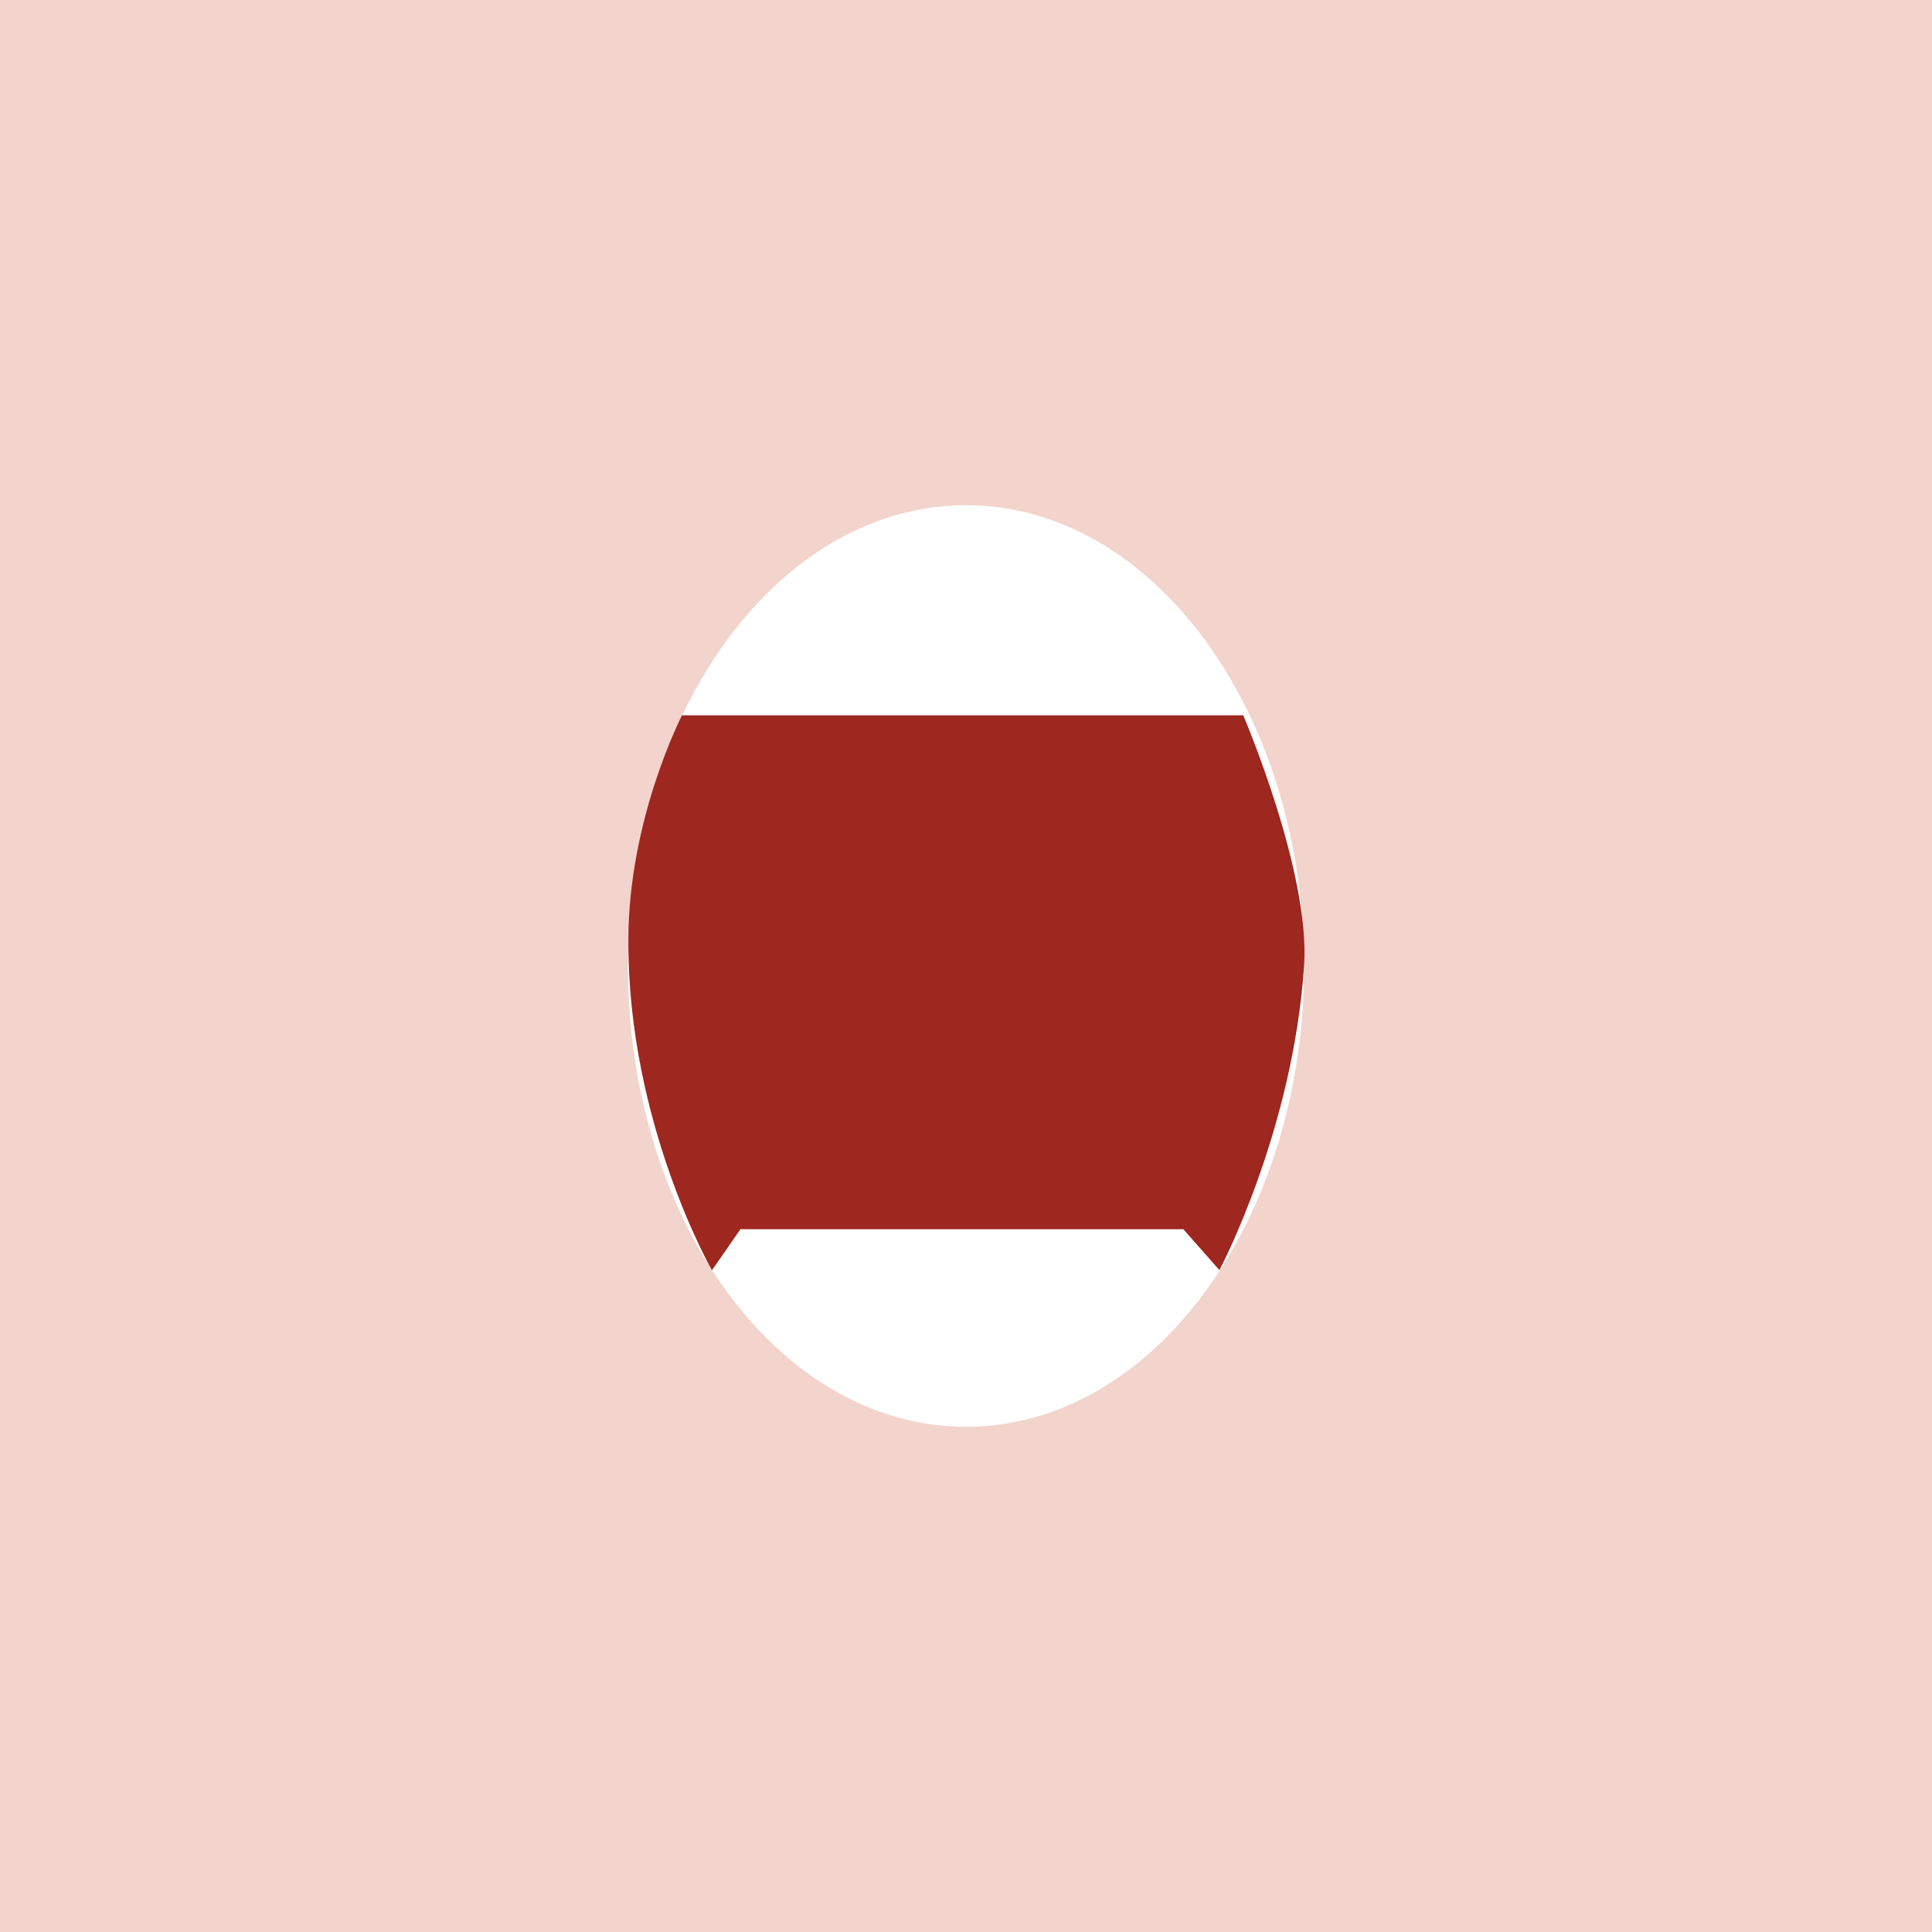
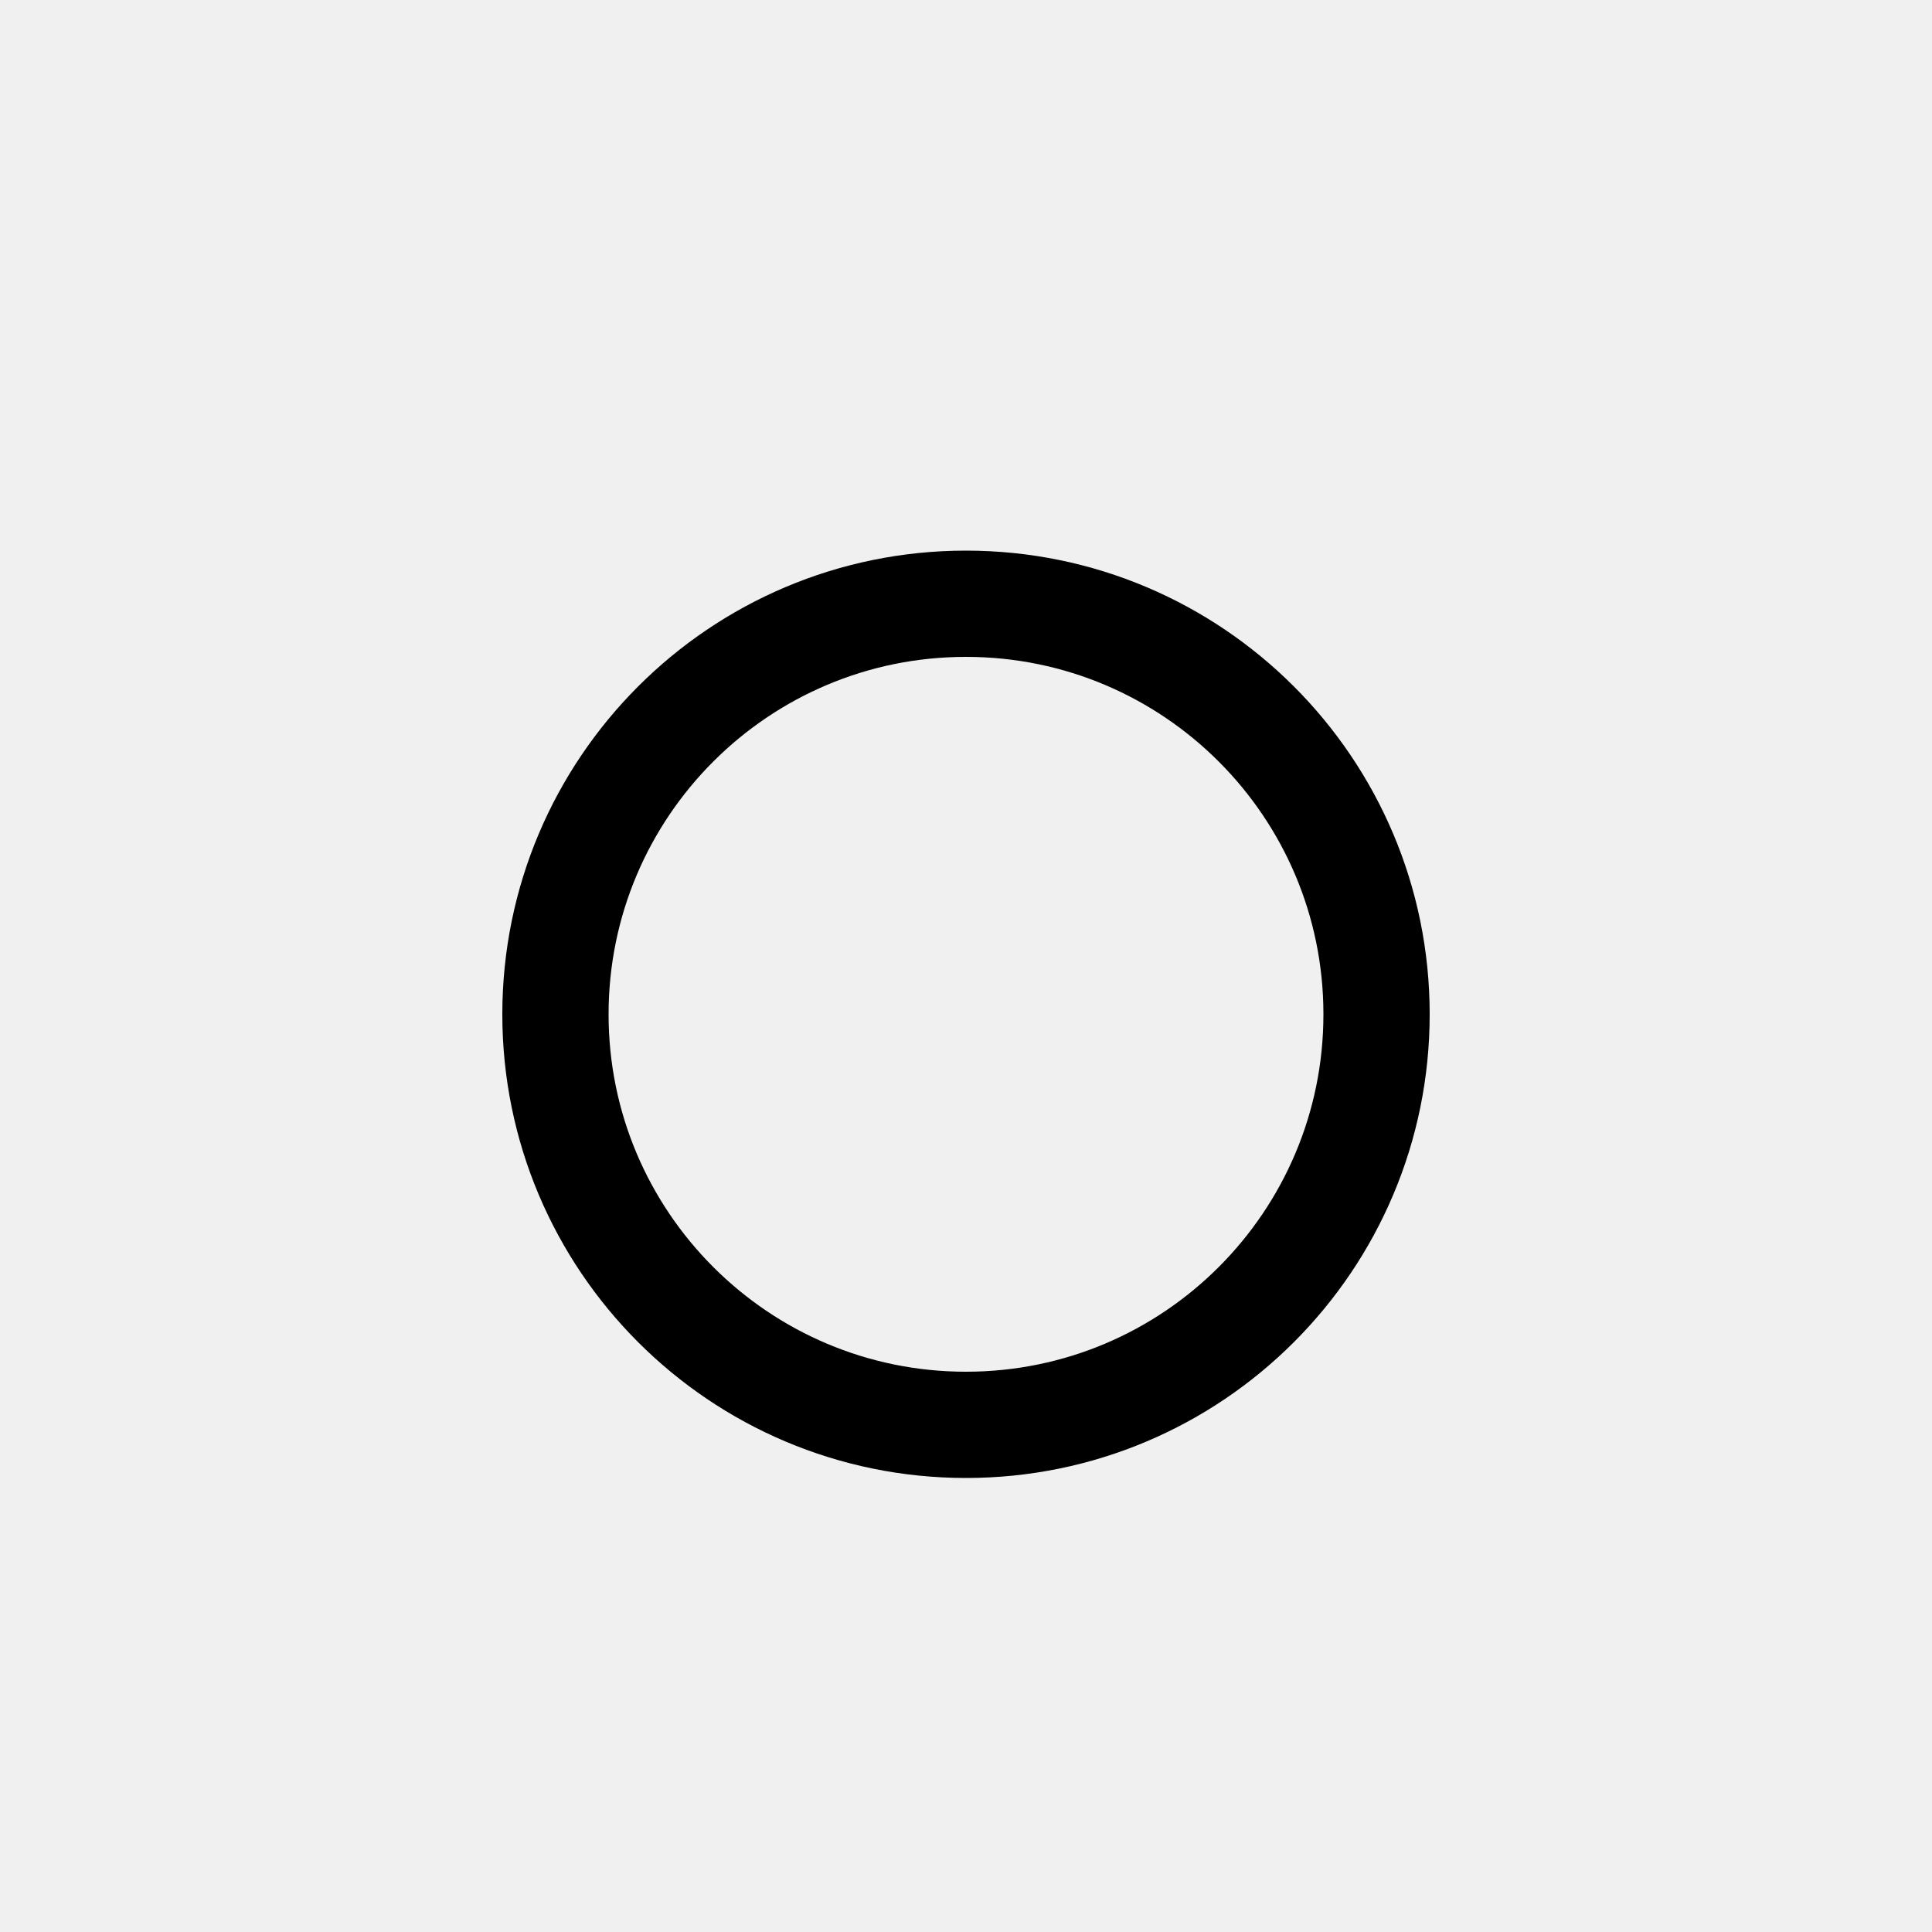
- <svg xmlns="http://www.w3.org/2000/svg" viewBox="0 0 40 40">
-   <g id="a" />
-   <g id="b">
-     <g id="c">
-       <rect width="40" height="40" fill="#f2d4cc" />
-       <g>
-         <ellipse cx="20" cy="20" rx="7" ry="9.54" fill="#fff" />
-         <path d="M25.25,26.3l-.75-.85H15.33l-.59,.85s-1.75-3.06-1.73-6.84c0-2.5,1.11-4.65,1.11-4.65h11.62s1.39,3.24,1.26,5.18c-.23,3.44-1.75,6.3-1.75,6.3Z" fill="#9e2720" />
-       </g>
-     </g>
-   </g>
+ <svg xmlns="http://www.w3.org/2000/svg" viewBox="0 0 40 40" fill="none" stroke="currentColor" stroke-width="2.2" stroke-linecap="round" stroke-linejoin="round">
+   <circle cx="20" cy="21" r="8.5" />
</svg>
